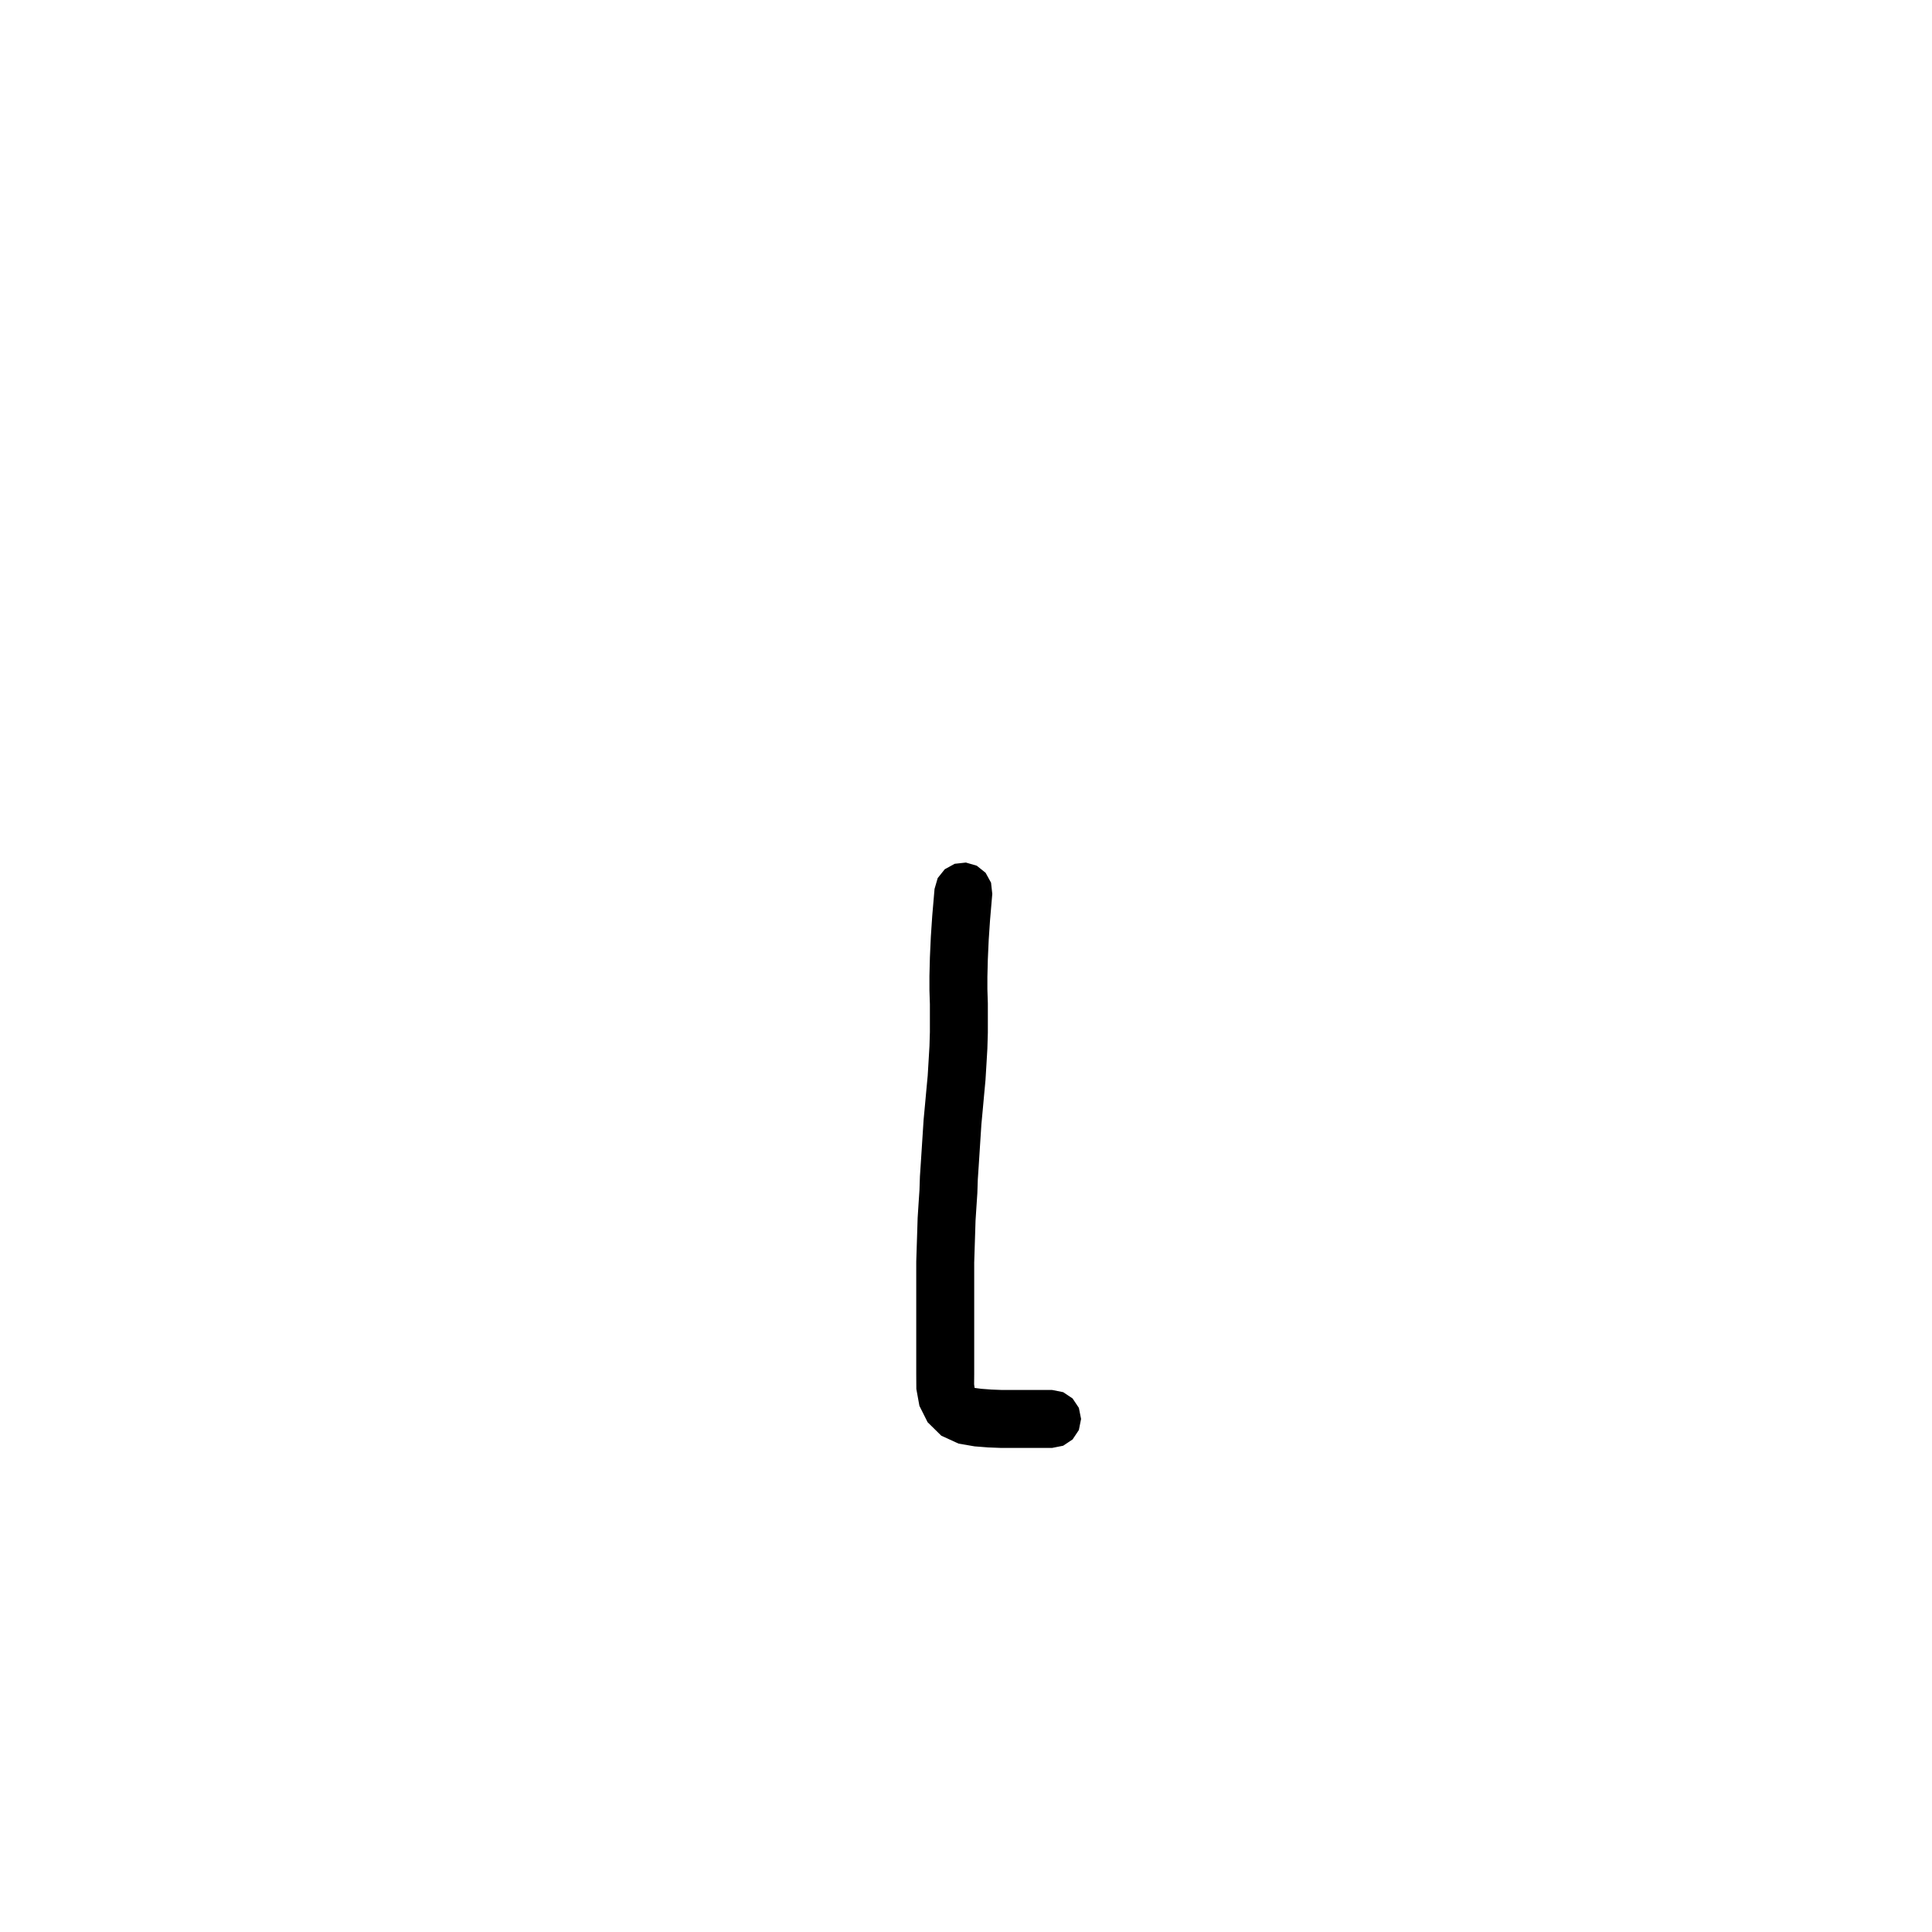
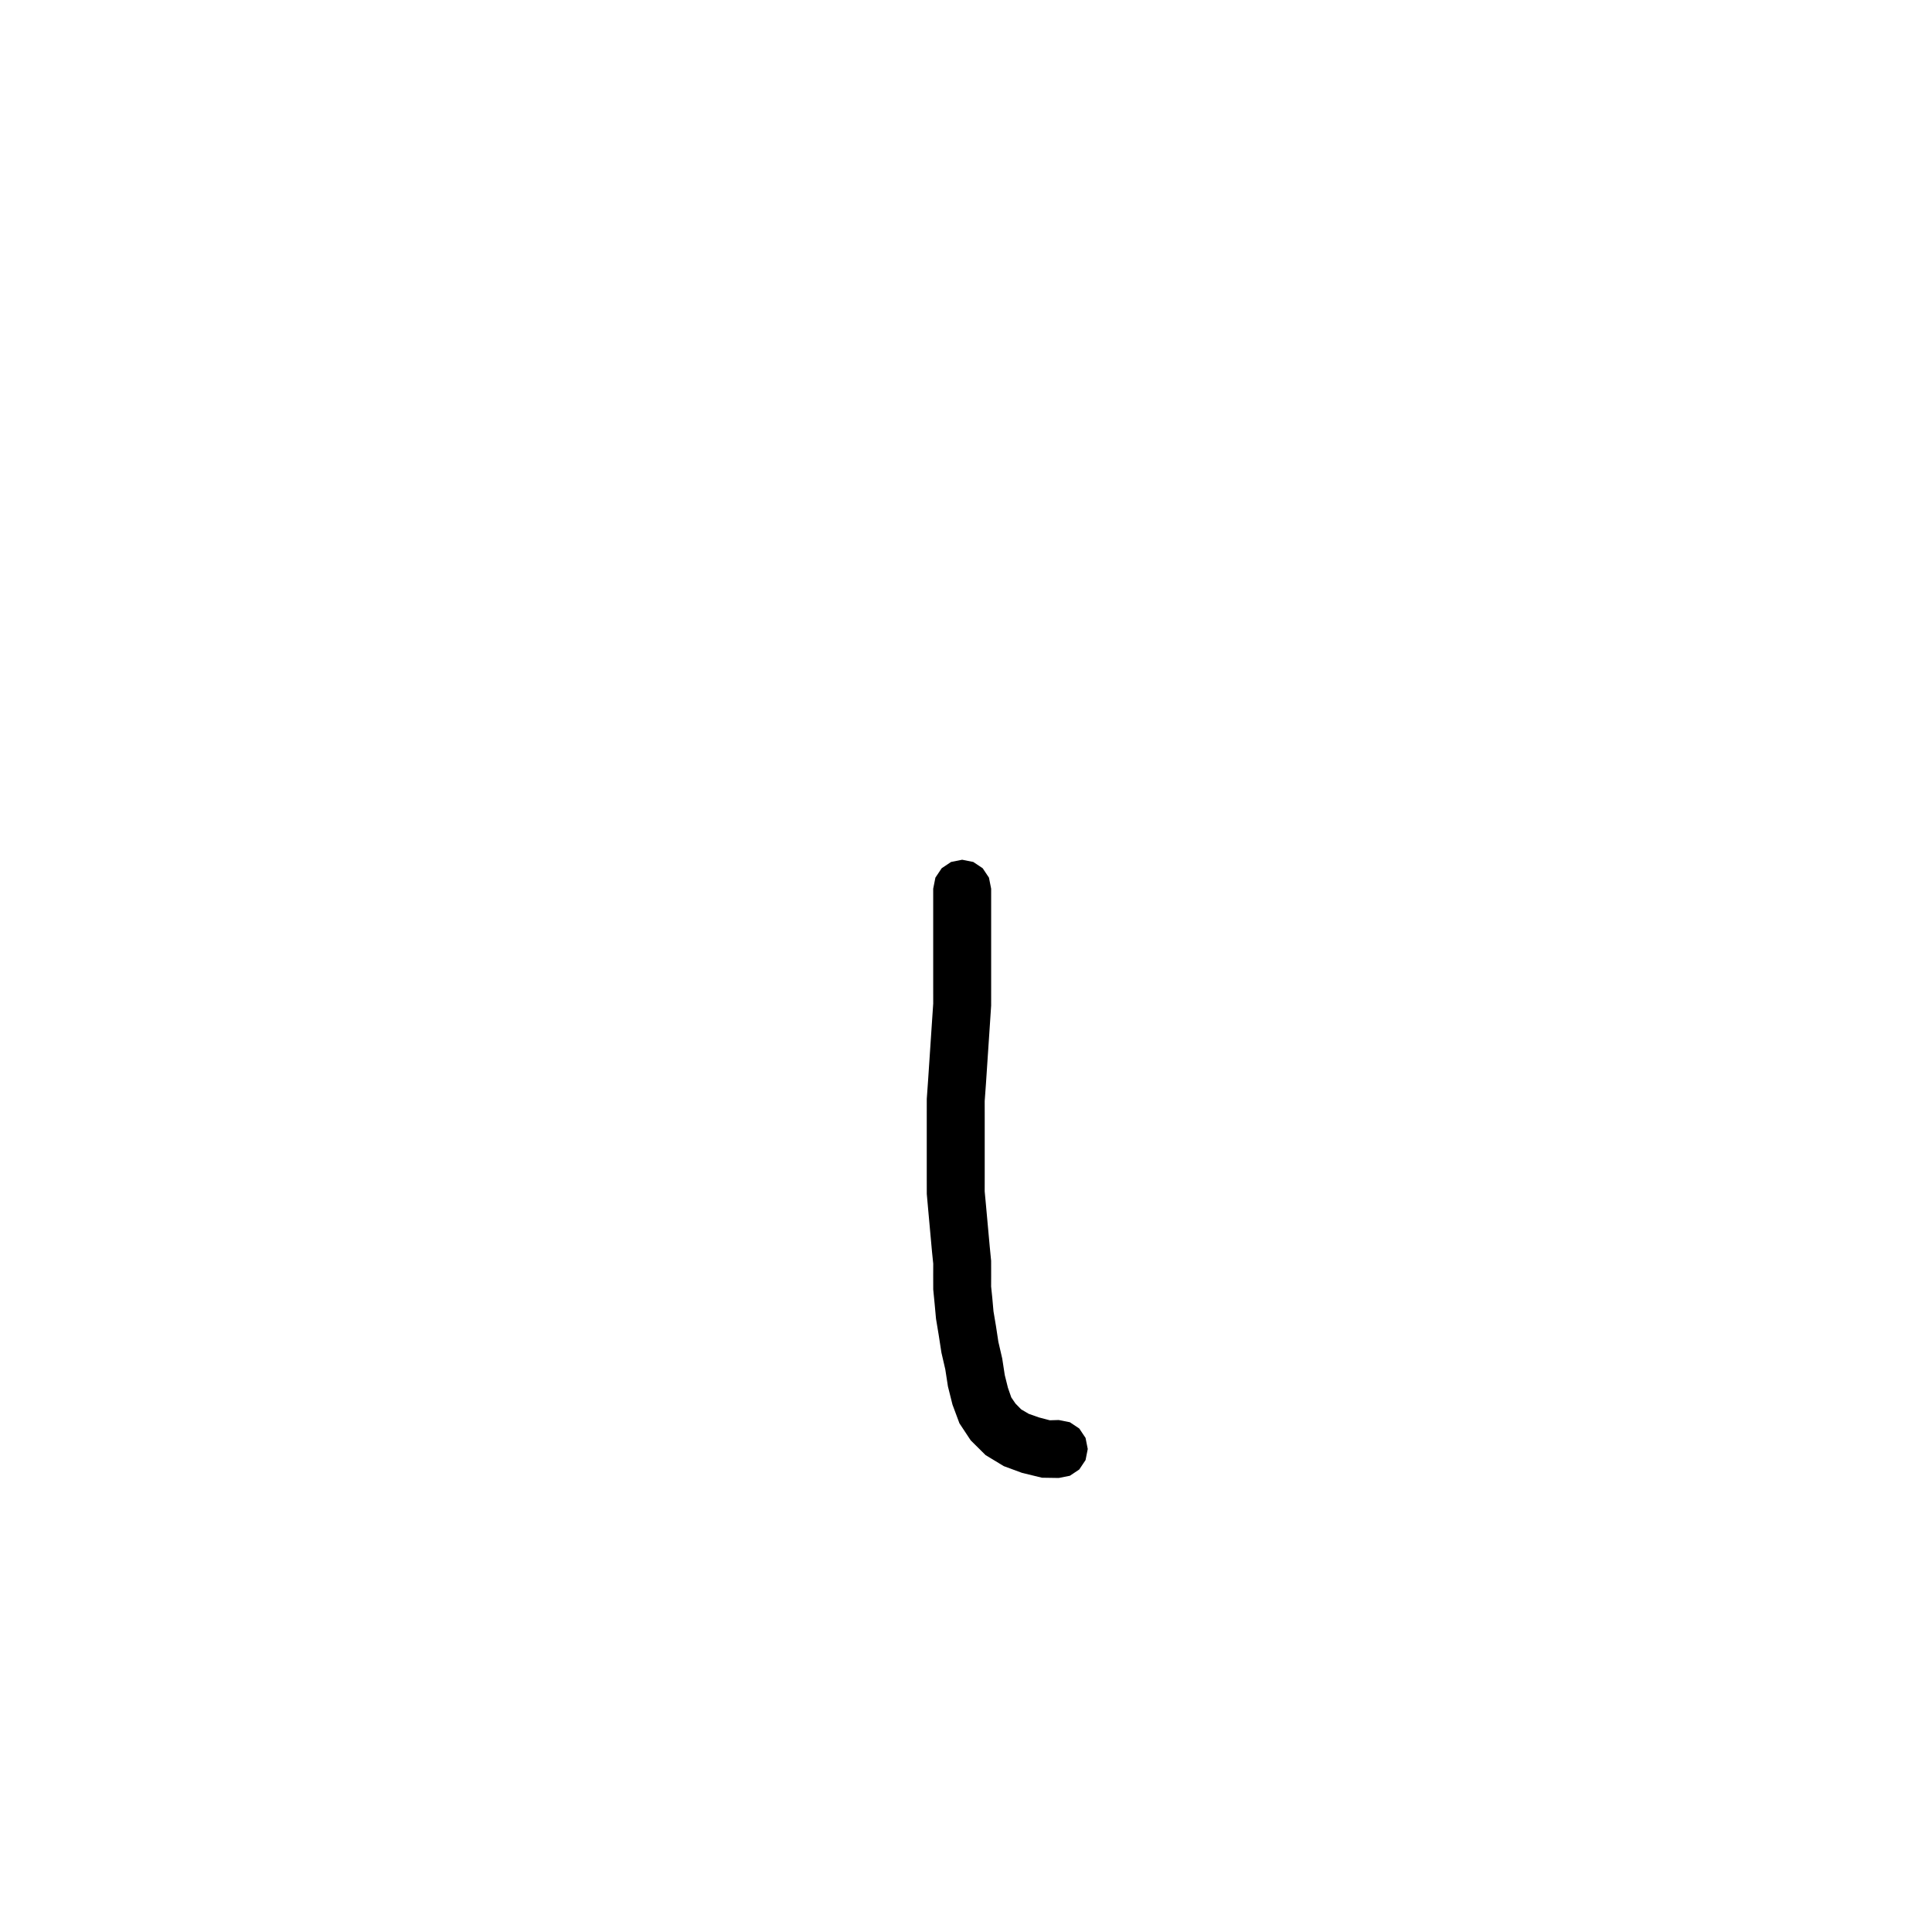
<svg xmlns="http://www.w3.org/2000/svg" viewBox="0 0 300 300" width="300" height="300">
-   <path d="M 145.115 138.036 L 144.759 142.192 L 144.541 145.441 L 144.395 148.641 L 144.322 151.561 L 144.323 153.749 L 144.393 155.934 L 144.393 158.122 L 144.393 160.241 L 144.327 162.44 L 144.189 164.774 L 144.053 167.028 L 143.847 169.219 L 143.635 171.549 L 143.418 173.866 L 143.272 176.122 L 143.131 178.311 L 142.99 180.495 L 142.845 182.683 L 142.774 184.802 L 142.637 186.85 L 142.491 189.12 L 142.418 191.451 L 142.347 193.638 L 142.275 195.899 L 142.274 198.161 L 142.274 200.209 L 142.274 202.115 L 142.274 204.022 L 142.274 205.858 L 142.274 207.694 L 142.274 209.6 L 142.274 211.507 L 142.274 213.414 L 142.289 215.679 L 142.767 218.304 L 144.038 220.842 L 146.159 222.931 L 148.844 224.163 L 151.333 224.591 L 153.435 224.756 L 155.444 224.833 L 157.366 224.834 L 159.273 224.834 L 161.133 224.834 L 163.369 224.834 L 165.091 224.491 L 166.551 223.516 L 167.526 222.056 L 167.869 220.334 L 167.526 218.612 L 166.551 217.152 L 165.091 216.176 L 163.369 215.834 L 161.133 215.834 L 159.273 215.834 L 157.366 215.834 L 155.617 215.835 L 153.954 215.771 L 152.384 215.653 L 151.342 215.516 L 151.202 215.477 L 151.346 215.589 L 151.346 215.584 L 151.26 214.961 L 151.274 213.414 L 151.274 211.507 L 151.274 209.6 L 151.274 207.694 L 151.274 205.858 L 151.274 204.022 L 151.274 202.115 L 151.274 200.209 L 151.274 198.161 L 151.274 196.044 L 151.342 193.928 L 151.413 191.736 L 151.481 189.548 L 151.618 187.439 L 151.763 185.251 L 151.833 183.133 L 151.971 181.084 L 152.112 178.89 L 152.253 176.701 L 152.39 174.578 L 152.597 172.376 L 152.809 170.046 L 153.026 167.718 L 153.173 165.311 L 153.318 162.843 L 153.392 160.382 L 153.393 158.122 L 153.392 155.791 L 153.321 153.599 L 153.322 151.691 L 153.39 148.962 L 153.527 145.947 L 153.732 142.888 L 154.082 138.805 L 153.888 137.06 L 153.041 135.522 L 151.67 134.426 L 149.983 133.937 L 148.238 134.131 L 146.7 134.979 L 145.604 136.35 Z" fill="black" fill-rule="nonzero" />
+   <path d="M 144.906 138 L 144.906 140 L 144.906 142.2 L 144.906 144.6 L 144.906 147.2 L 144.906 150 L 144.906 153 L 144.909 155.85 L 144.716 158.701 L 144.516 161.701 L 144.316 164.701 L 144.117 167.69 L 143.909 170.633 L 143.906 173.4 L 143.906 176 L 143.906 178.4 L 143.906 180.6 L 143.906 182.8 L 143.911 185.395 L 144.125 187.807 L 144.325 190.007 L 144.525 192.207 L 144.727 194.427 L 144.912 196.225 L 144.906 198 L 144.912 200.225 L 145.127 202.427 L 145.344 204.782 L 145.763 207.311 L 146.187 210.05 L 146.787 212.65 L 147.194 215.283 L 147.901 218.11 L 148.981 221.012 L 150.733 223.661 L 153.044 225.952 L 155.872 227.663 L 158.696 228.705 L 161.798 229.459 L 164.406 229.5 L 166.128 229.157 L 167.588 228.182 L 168.564 226.722 L 168.906 225 L 168.564 223.278 L 167.588 221.818 L 166.128 220.843 L 164.406 220.5 L 163.014 220.541 L 161.316 220.095 L 159.741 219.537 L 158.569 218.848 L 157.68 217.939 L 157.031 216.988 L 156.511 215.49 L 156.019 213.517 L 155.625 210.95 L 155.025 208.35 L 154.65 205.889 L 154.268 203.618 L 154.086 201.573 L 153.901 199.775 L 153.906 198 L 153.901 195.775 L 153.686 193.573 L 153.488 191.393 L 153.288 189.193 L 153.088 186.993 L 152.902 185.005 L 152.906 182.8 L 152.906 180.6 L 152.906 178.4 L 152.906 176 L 152.906 173.4 L 152.903 170.967 L 153.096 168.31 L 153.296 165.299 L 153.496 162.299 L 153.696 159.299 L 153.904 156.15 L 153.906 153 L 153.906 150 L 153.906 147.2 L 153.906 144.6 L 153.906 142.2 L 153.906 140 L 153.906 138 L 153.564 136.278 L 152.588 134.818 L 151.128 133.843 L 149.406 133.5 L 147.684 133.843 L 146.224 134.818 L 145.249 136.278 Z" fill="black" fill-rule="nonzero" />
</svg>
